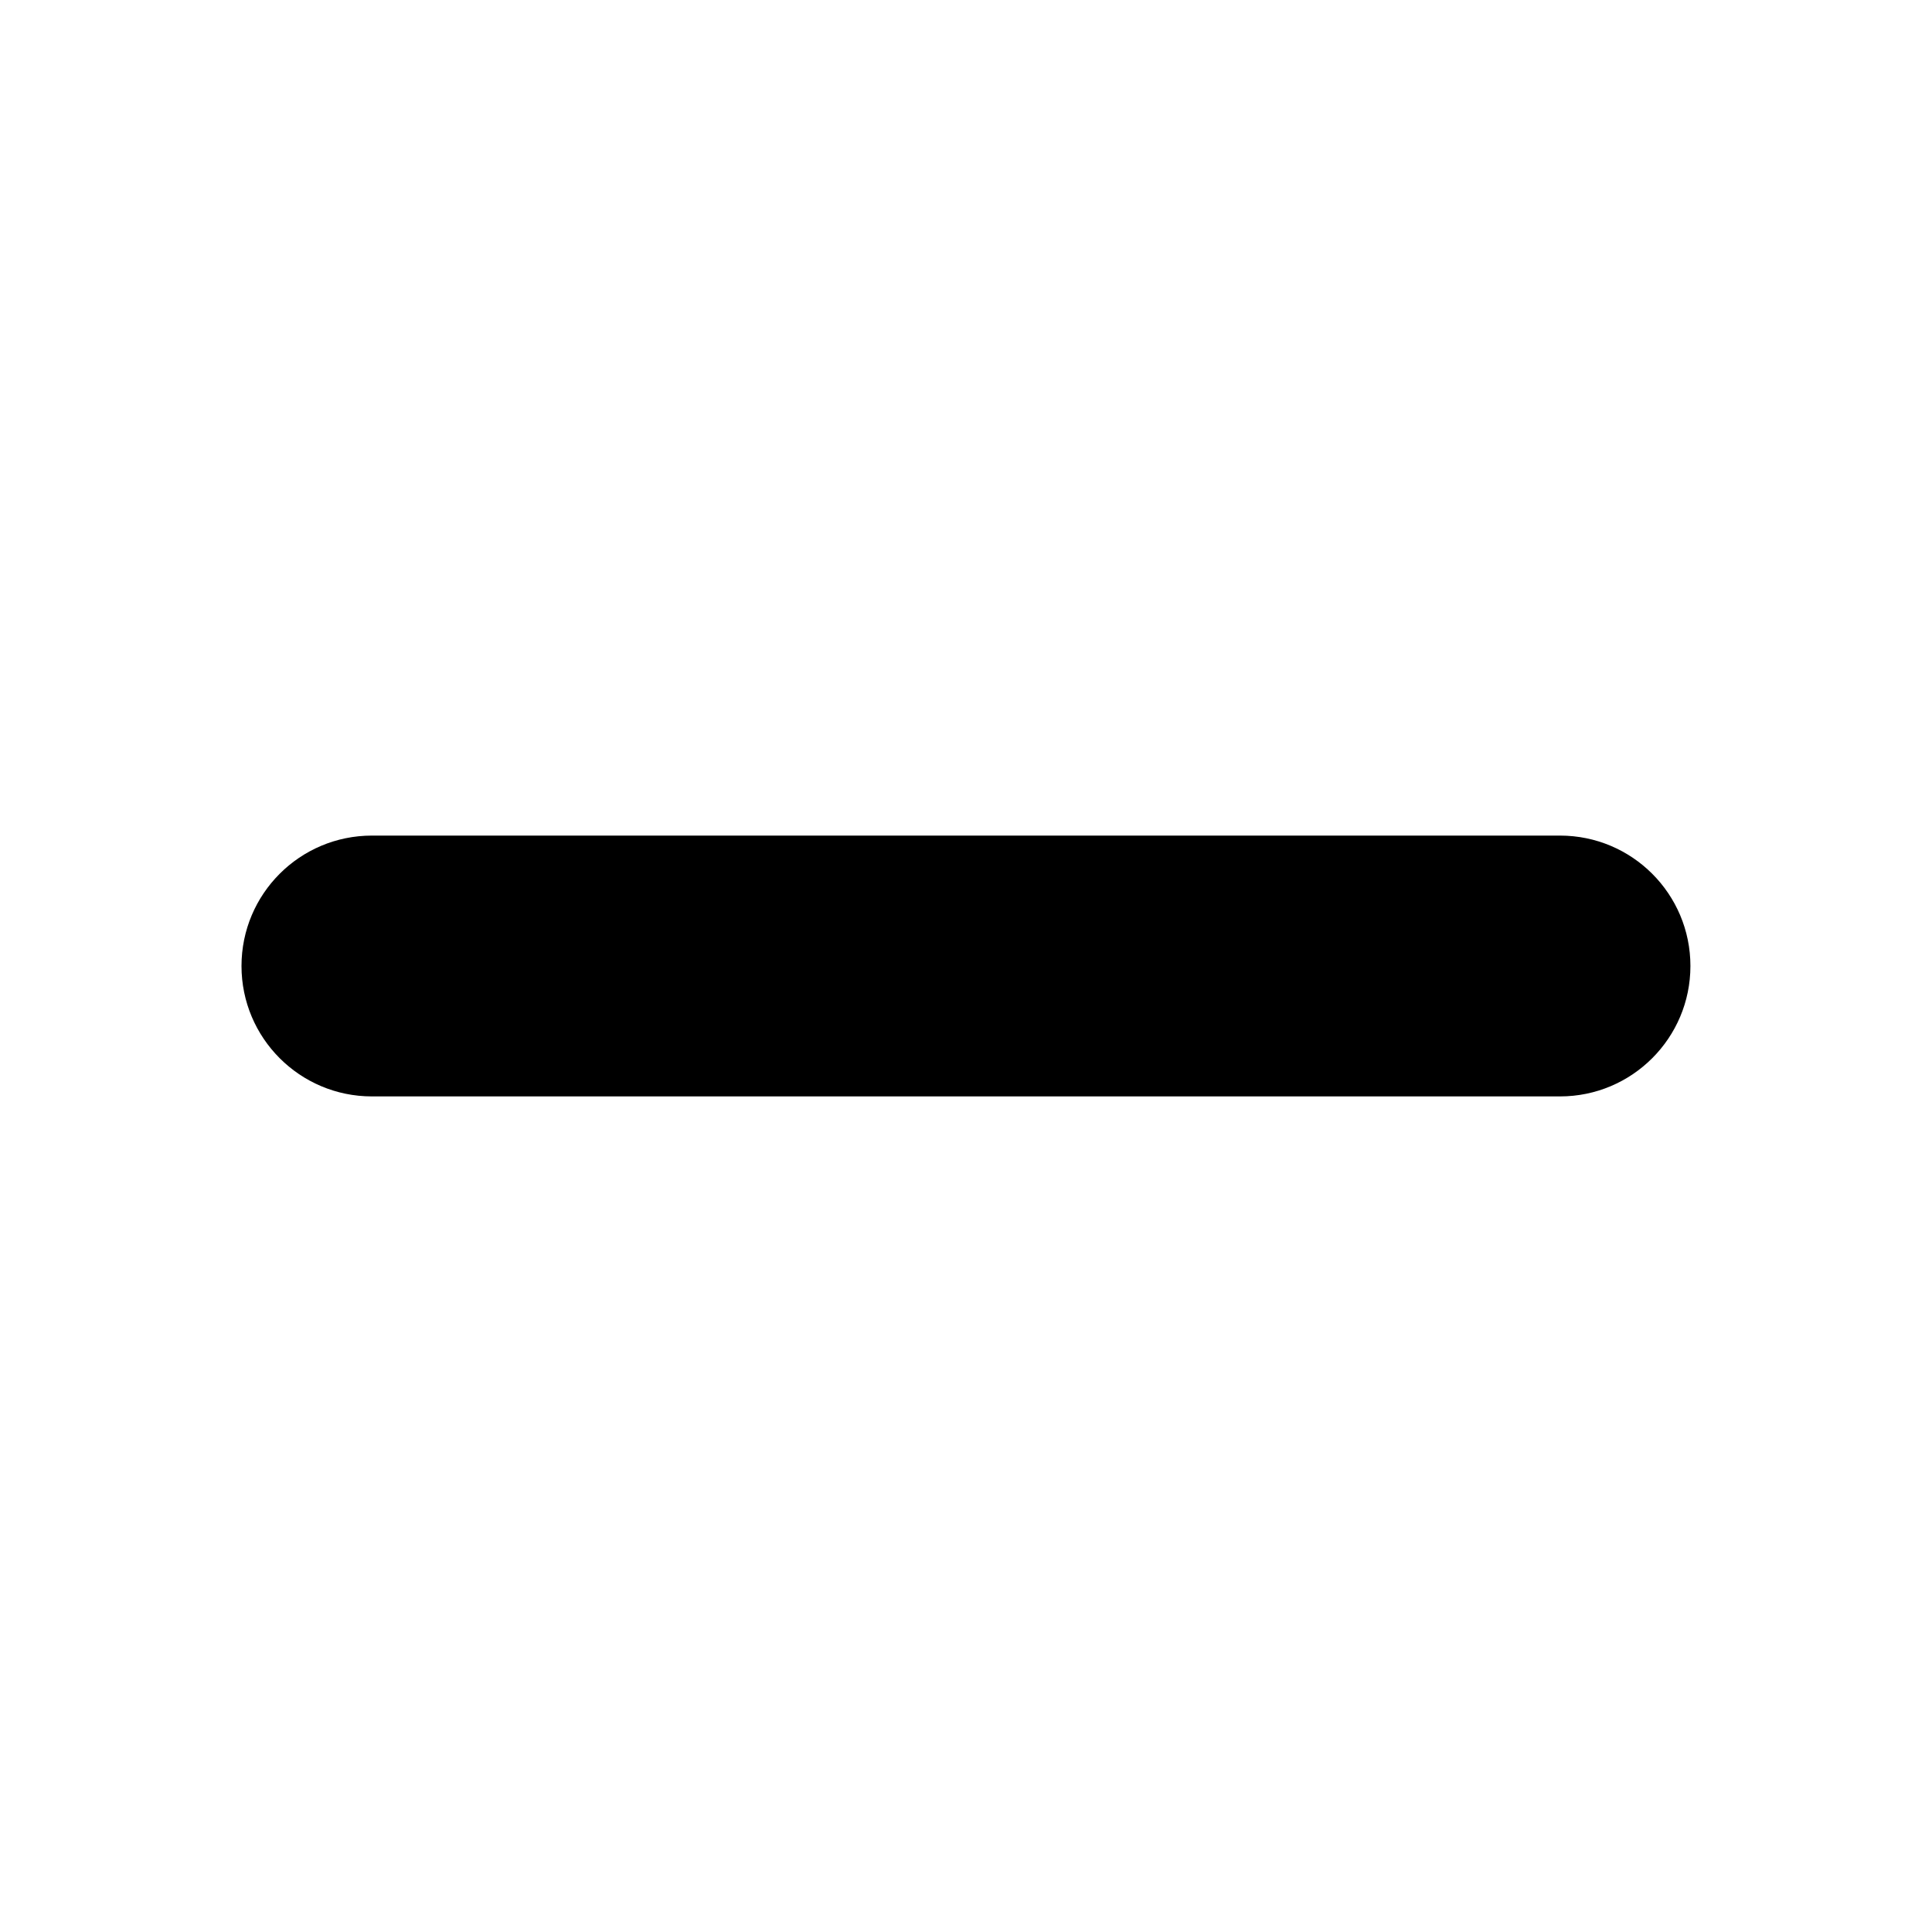
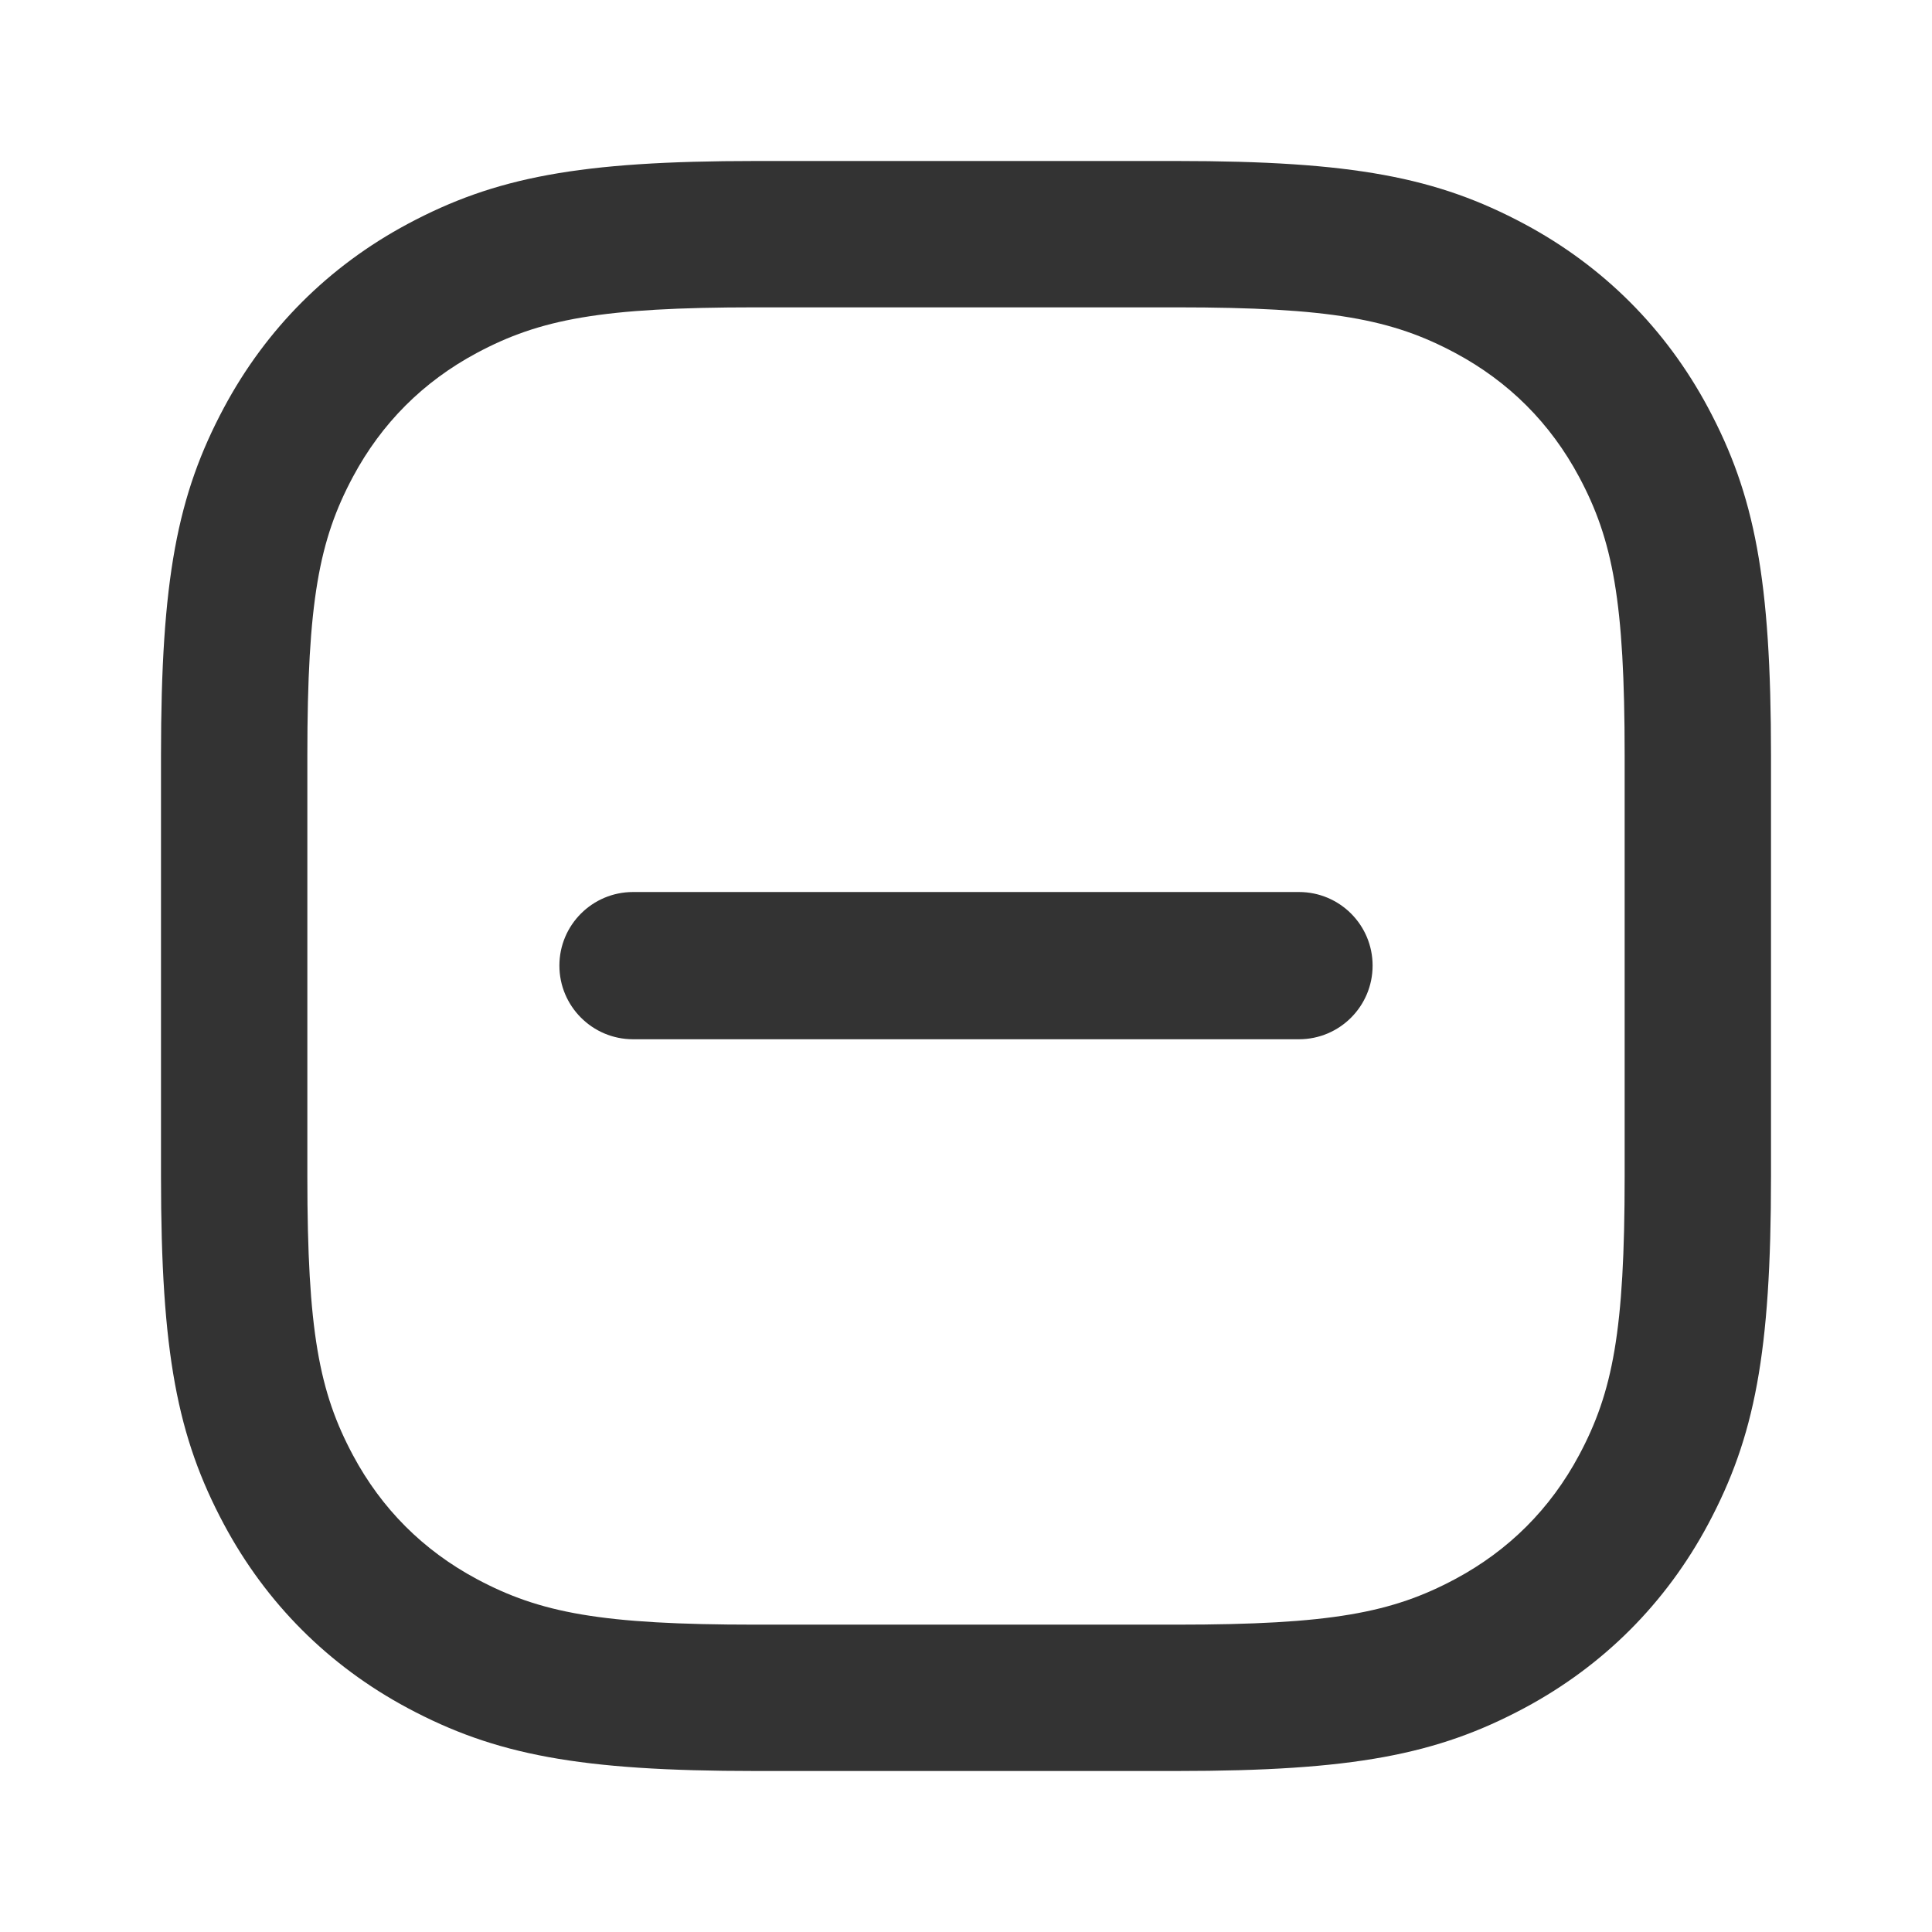
<svg xmlns="http://www.w3.org/2000/svg" width="24" height="24" viewBox="0 0 24 24" fill="none">
-   <path fill-rule="evenodd" clip-rule="evenodd" d="M13.619 10.38L19.379 10.38C20.274 10.38 20.999 11.105 20.999 12C20.999 12.894 20.274 13.62 19.379 13.62H13.619H10.38H4.62C3.725 13.62 3 12.894 3 12C3 11.105 3.725 10.38 4.62 10.38H10.38L13.619 10.38Z" fill="black" />
+   <g opacity="0.8">
+     <path d="M14.617 2C16.806 2 17.851 2.202 18.936 2.782C19.917 3.307 20.693 4.083 21.218 5.064C21.798 6.149 22 7.194 22 9.384V14.617C22 16.806 21.798 17.851 21.218 18.936C20.693 19.917 19.917 20.693 18.936 21.218C17.851 21.798 16.806 22 14.617 22H9.384C7.194 22 6.149 21.798 5.064 21.218C4.083 20.693 3.307 19.917 2.782 18.936C2.202 17.851 2 16.806 2 14.617V9.384C2 7.194 2.202 6.149 2.782 5.064C3.307 4.083 4.083 3.307 5.064 2.782C6.149 2.202 7.194 2 9.384 2H14.617ZM14.617 3.818H9.384C7.468 3.818 6.707 3.965 5.922 4.385C5.257 4.741 4.741 5.257 4.385 5.922C3.965 6.707 3.818 7.468 3.818 9.384V14.617C3.818 16.532 3.965 17.293 4.385 18.078C4.741 18.743 5.257 19.259 5.922 19.615C6.707 20.035 7.468 20.182 9.384 20.182H14.617C16.532 20.182 17.293 20.035 18.078 19.615C18.743 19.259 19.259 18.743 19.615 18.078C20.035 17.293 20.182 16.532 20.182 14.617V9.384C20.182 7.468 20.035 6.707 19.615 5.922C19.259 5.257 18.743 4.741 18.078 4.385C17.293 3.965 16.532 3.818 14.617 3.818Z" fill="black" />
+     <path d="M6.949 11.995C6.949 11.49 7.359 11.081 7.864 11.081H16.136C16.642 11.081 17.051 11.49 17.051 11.995C17.051 12.5 16.642 12.91 16.136 12.91H7.864C7.359 12.91 6.949 12.5 6.949 11.995Z" fill="black" />
+   </g>
</svg>
